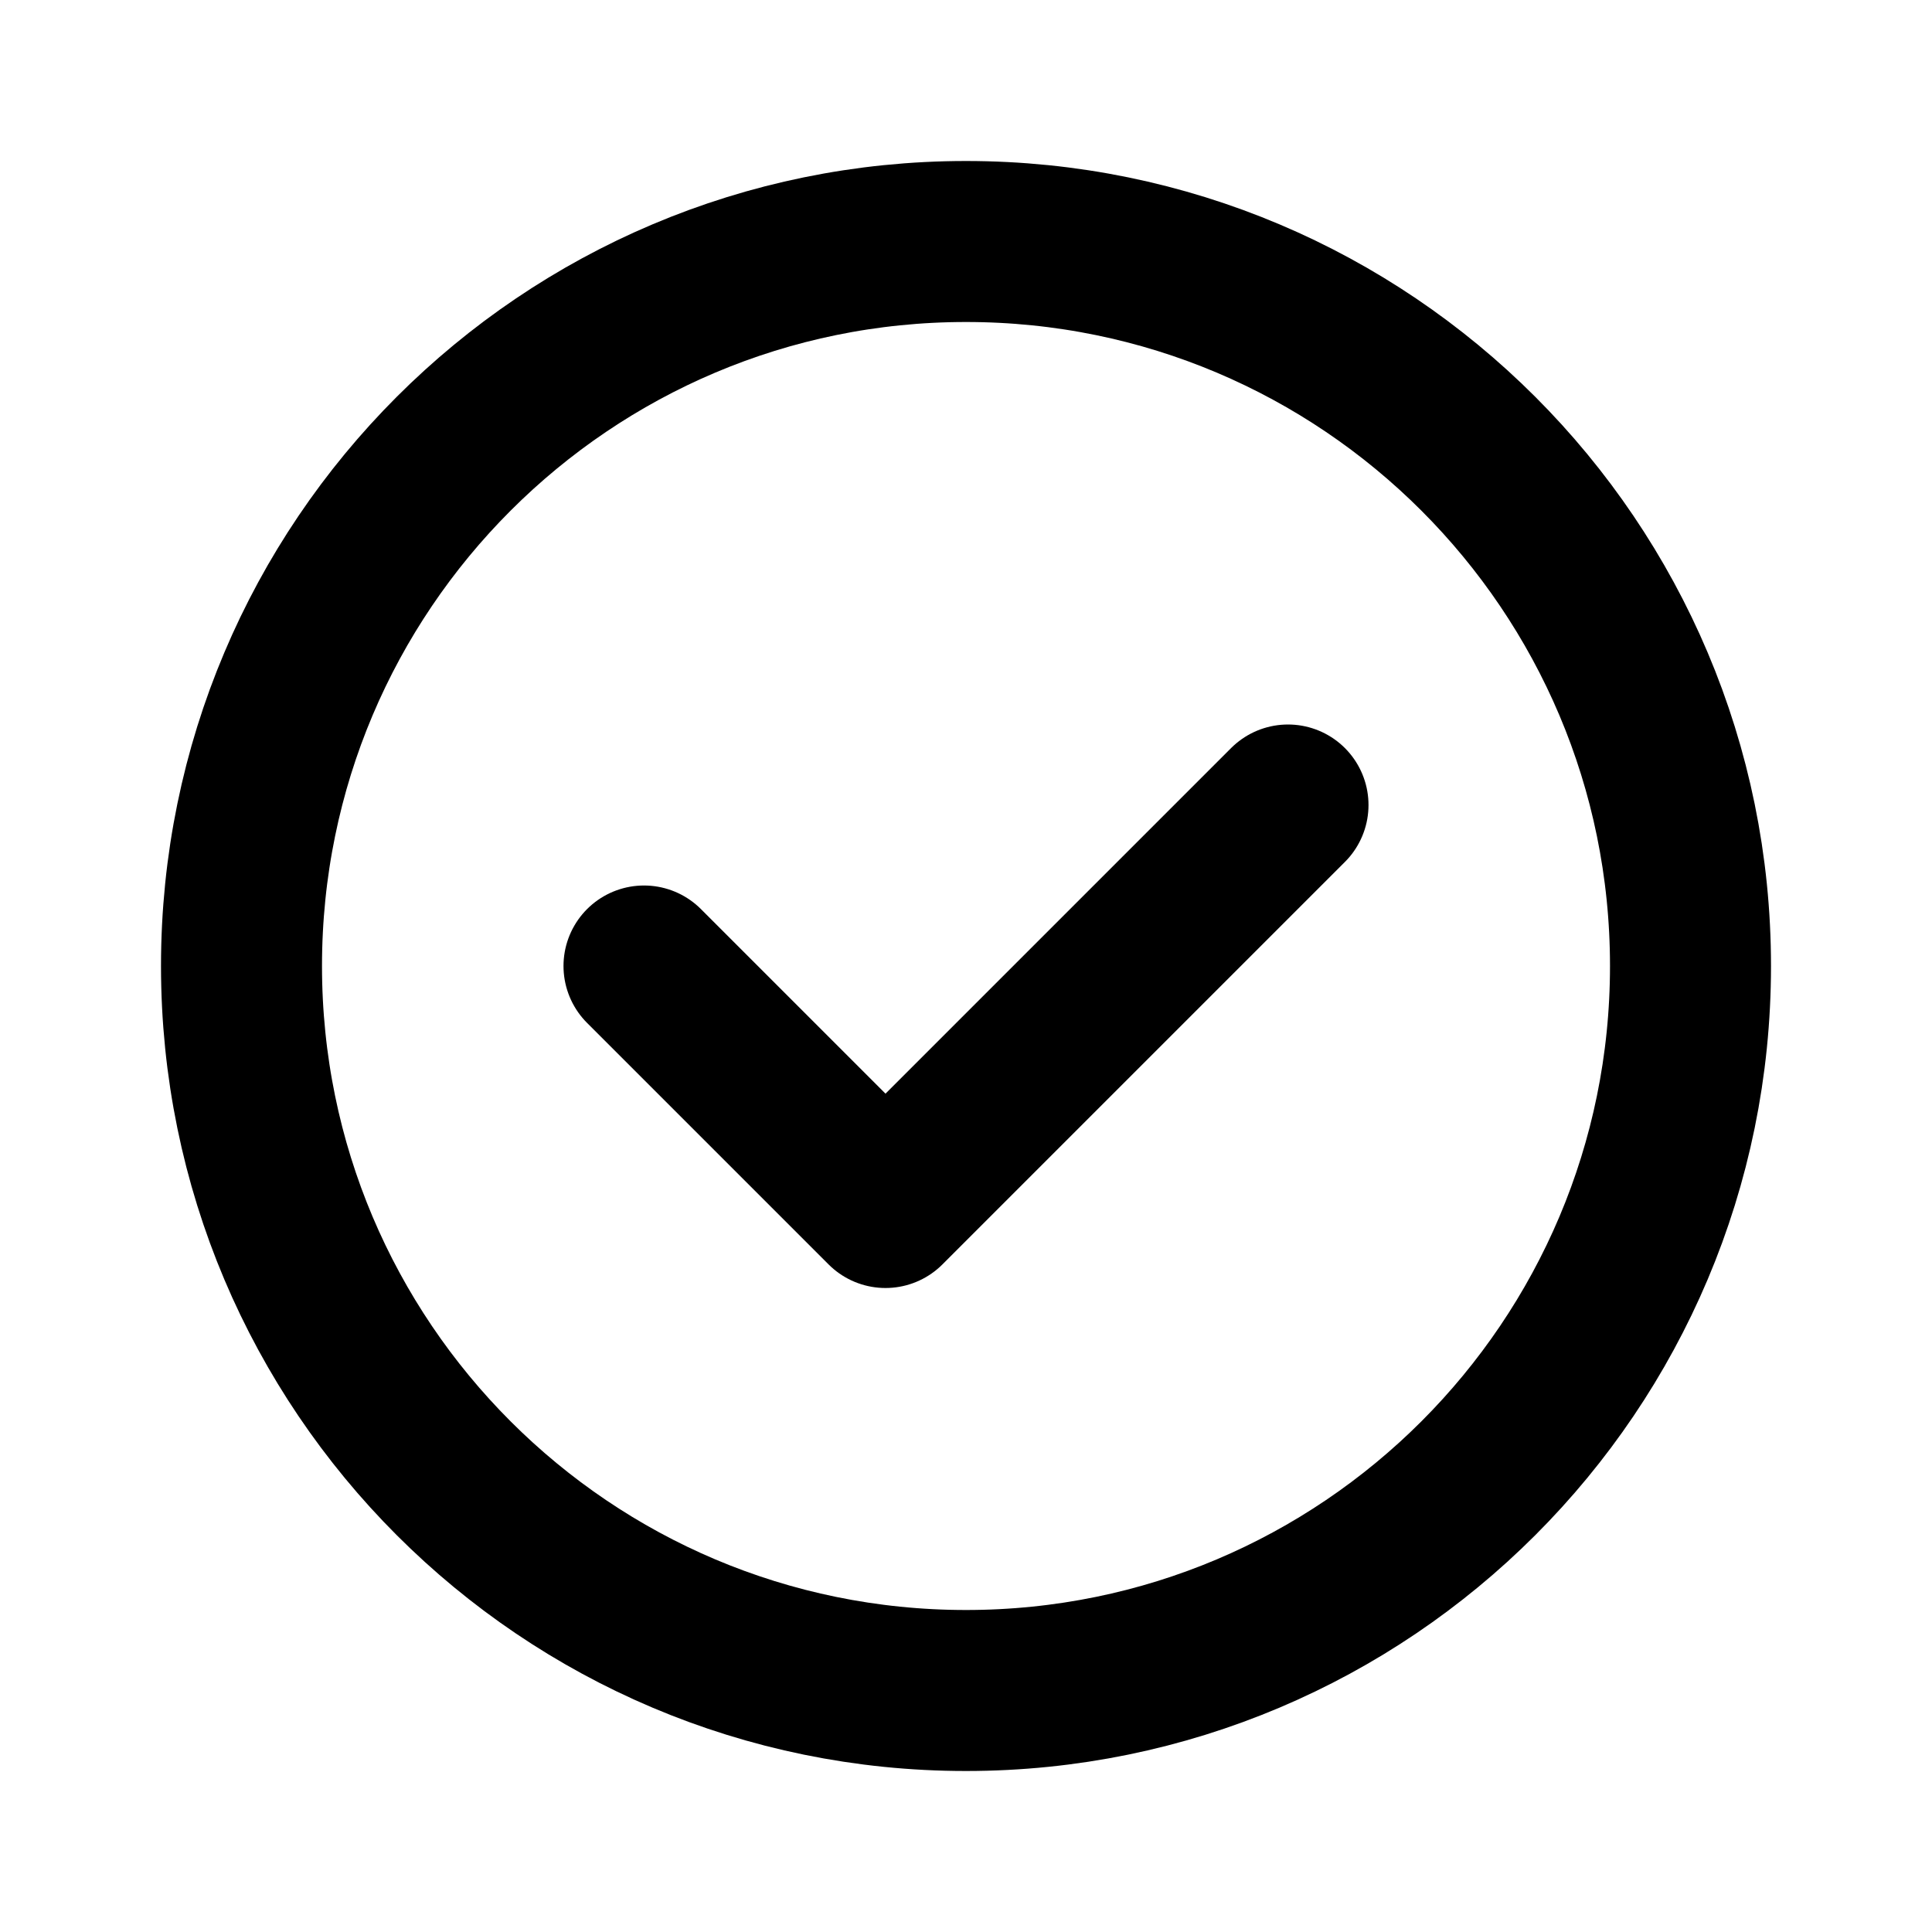
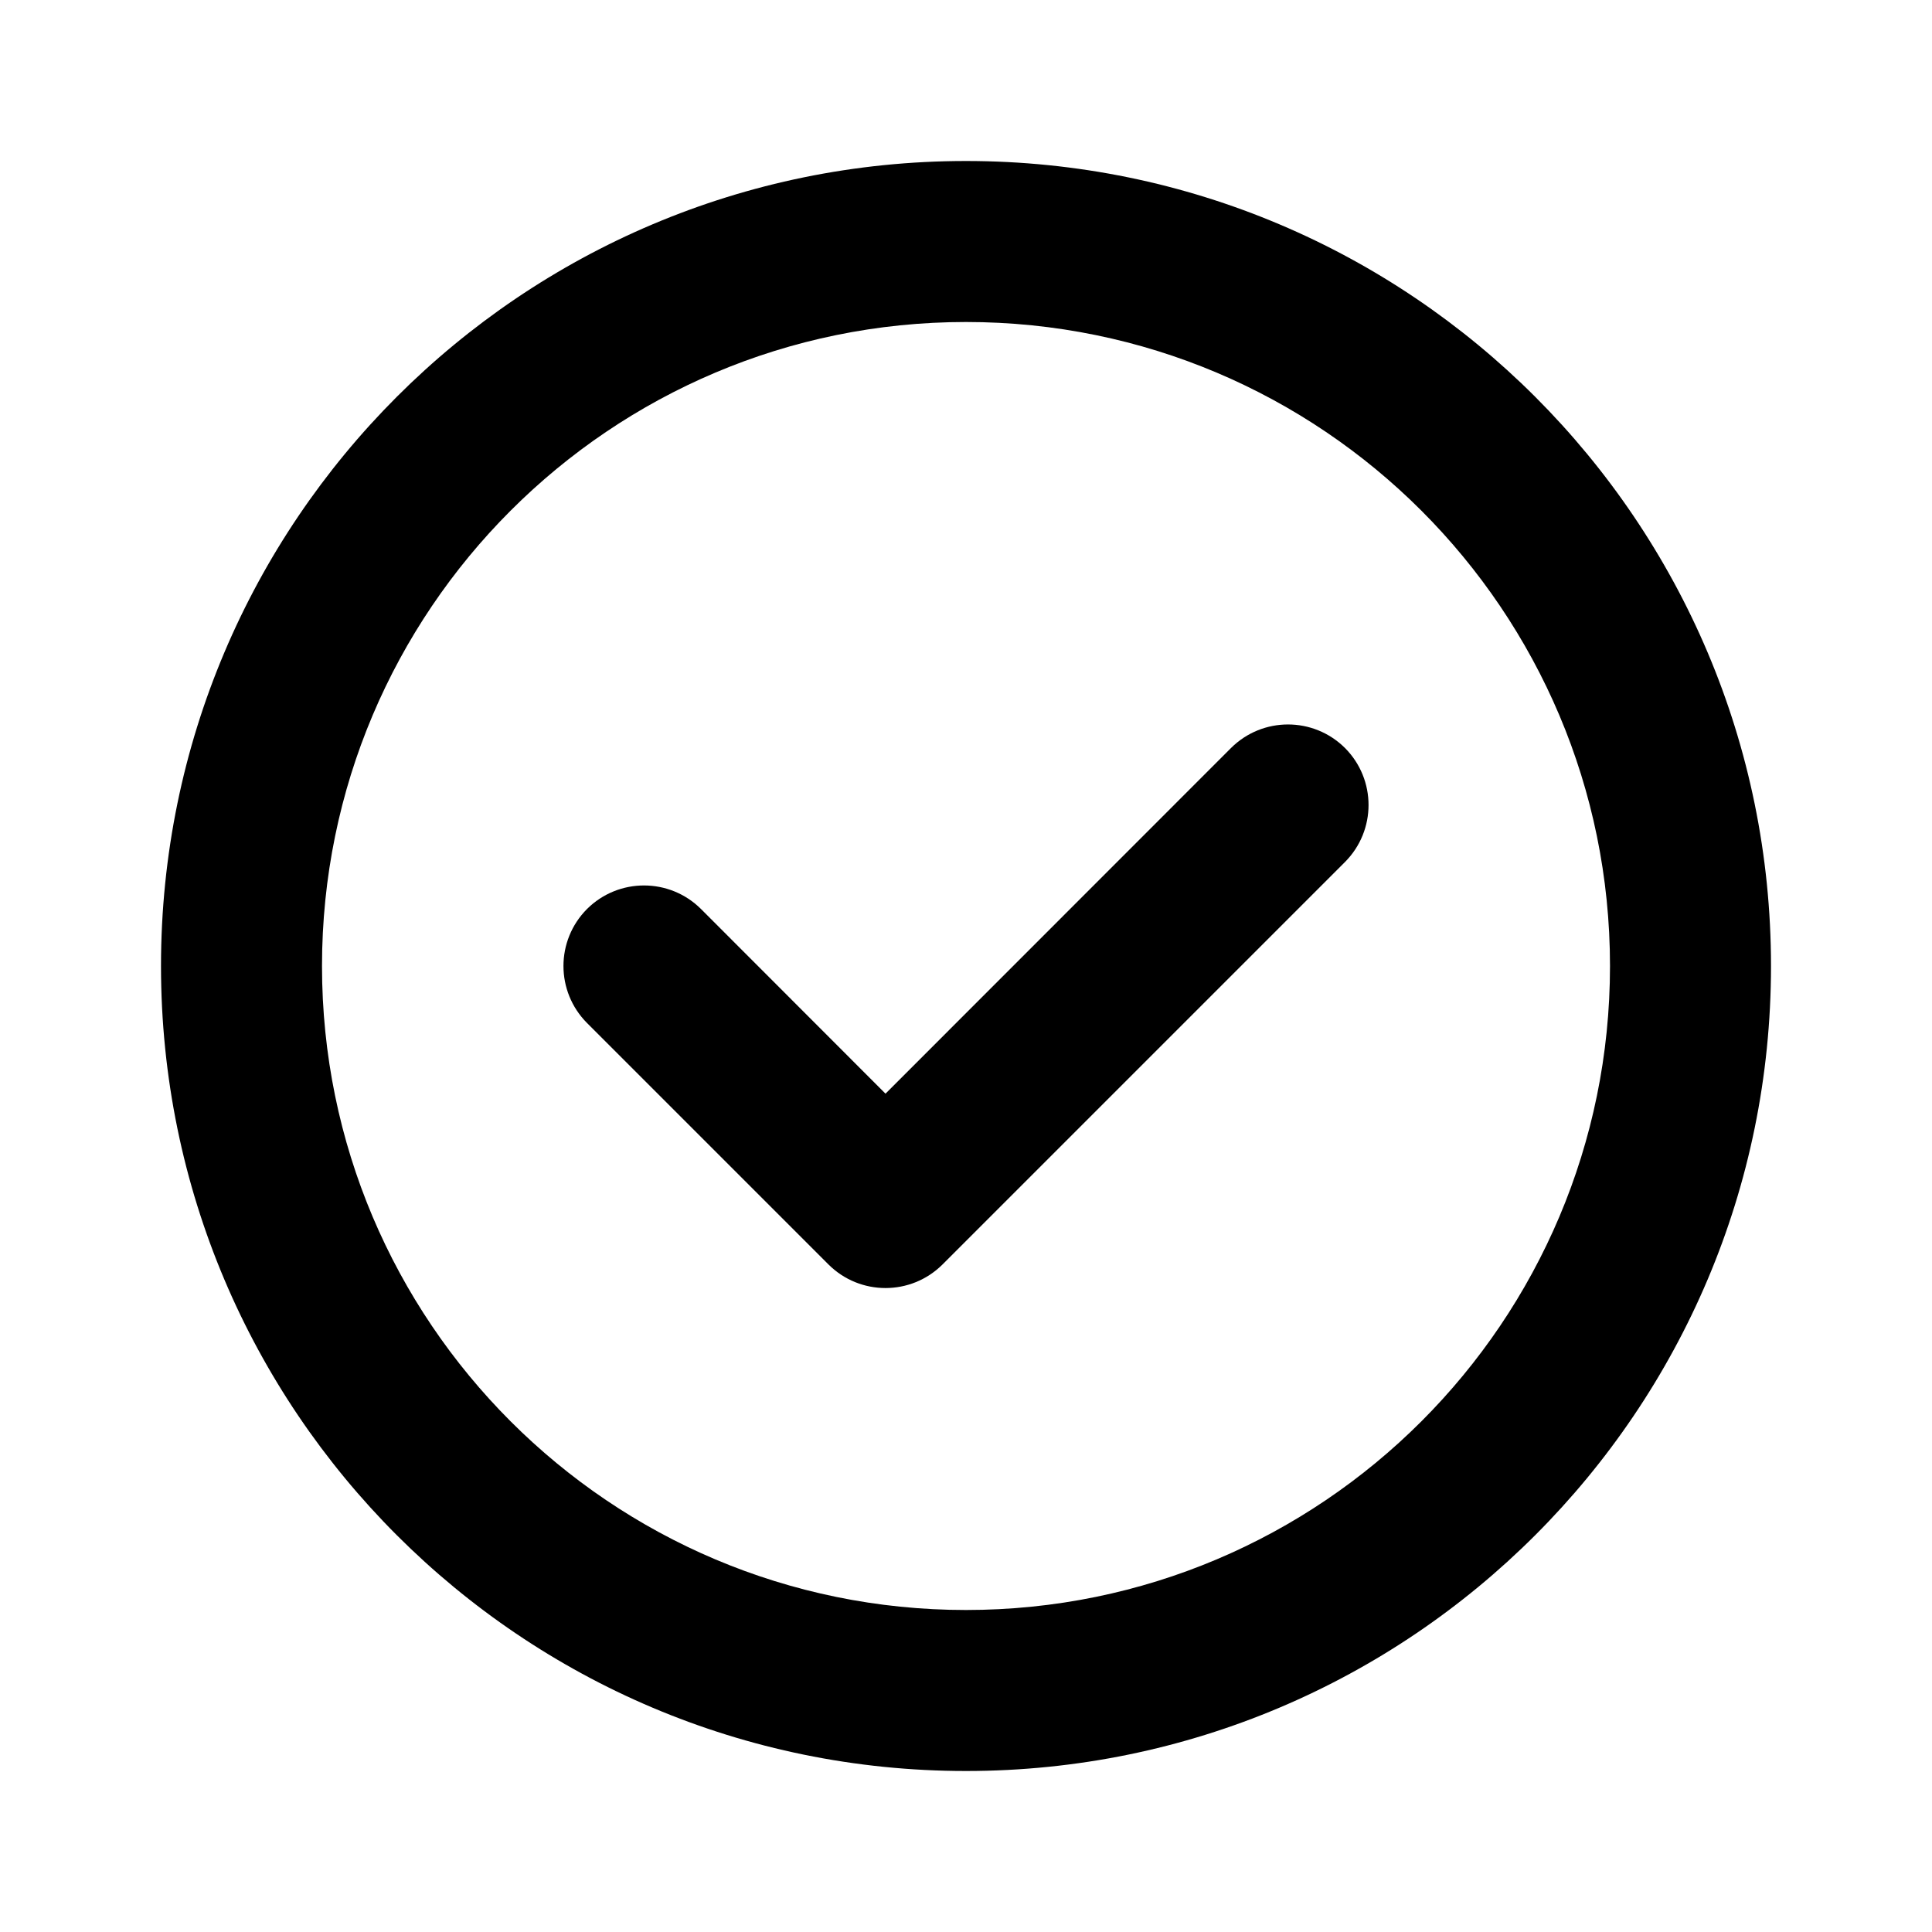
- <svg xmlns="http://www.w3.org/2000/svg" width="12" height="12" viewBox="0 0 12 12" fill="none">
-   <circle cx="6" cy="6" r="4.5" stroke="black" />
-   <path d="M4 6L5.5 7.5L8 5" stroke="black" stroke-linecap="round" stroke-linejoin="round" />
+ <svg xmlns="http://www.w3.org/2000/svg" width="12" height="12" viewBox="0 0 12 12" fill="black">
+   <path fill-rule="evenodd" clip-rule="evenodd" d="M6 10C8.209 10 10 8.209 10 6C10 3.791 8.209 2 6 2C3.791 2 2 3.791 2 6C2 8.209 3.791 10 6 10ZM6 11C8.761 11 11 8.761 11 6C11 3.239 8.761 1 6 1C3.239 1 1 3.239 1 6C1 8.761 3.239 11 6 11Z" />
+   <path fill-rule="evenodd" clip-rule="evenodd" d="M8.354 4.646C8.549 4.842 8.549 5.158 8.354 5.354L5.854 7.854C5.658 8.049 5.342 8.049 5.146 7.854L3.646 6.354C3.451 6.158 3.451 5.842 3.646 5.646C3.842 5.451 4.158 5.451 4.354 5.646L5.5 6.793L7.646 4.646C7.842 4.451 8.158 4.451 8.354 4.646Z" />
</svg>
